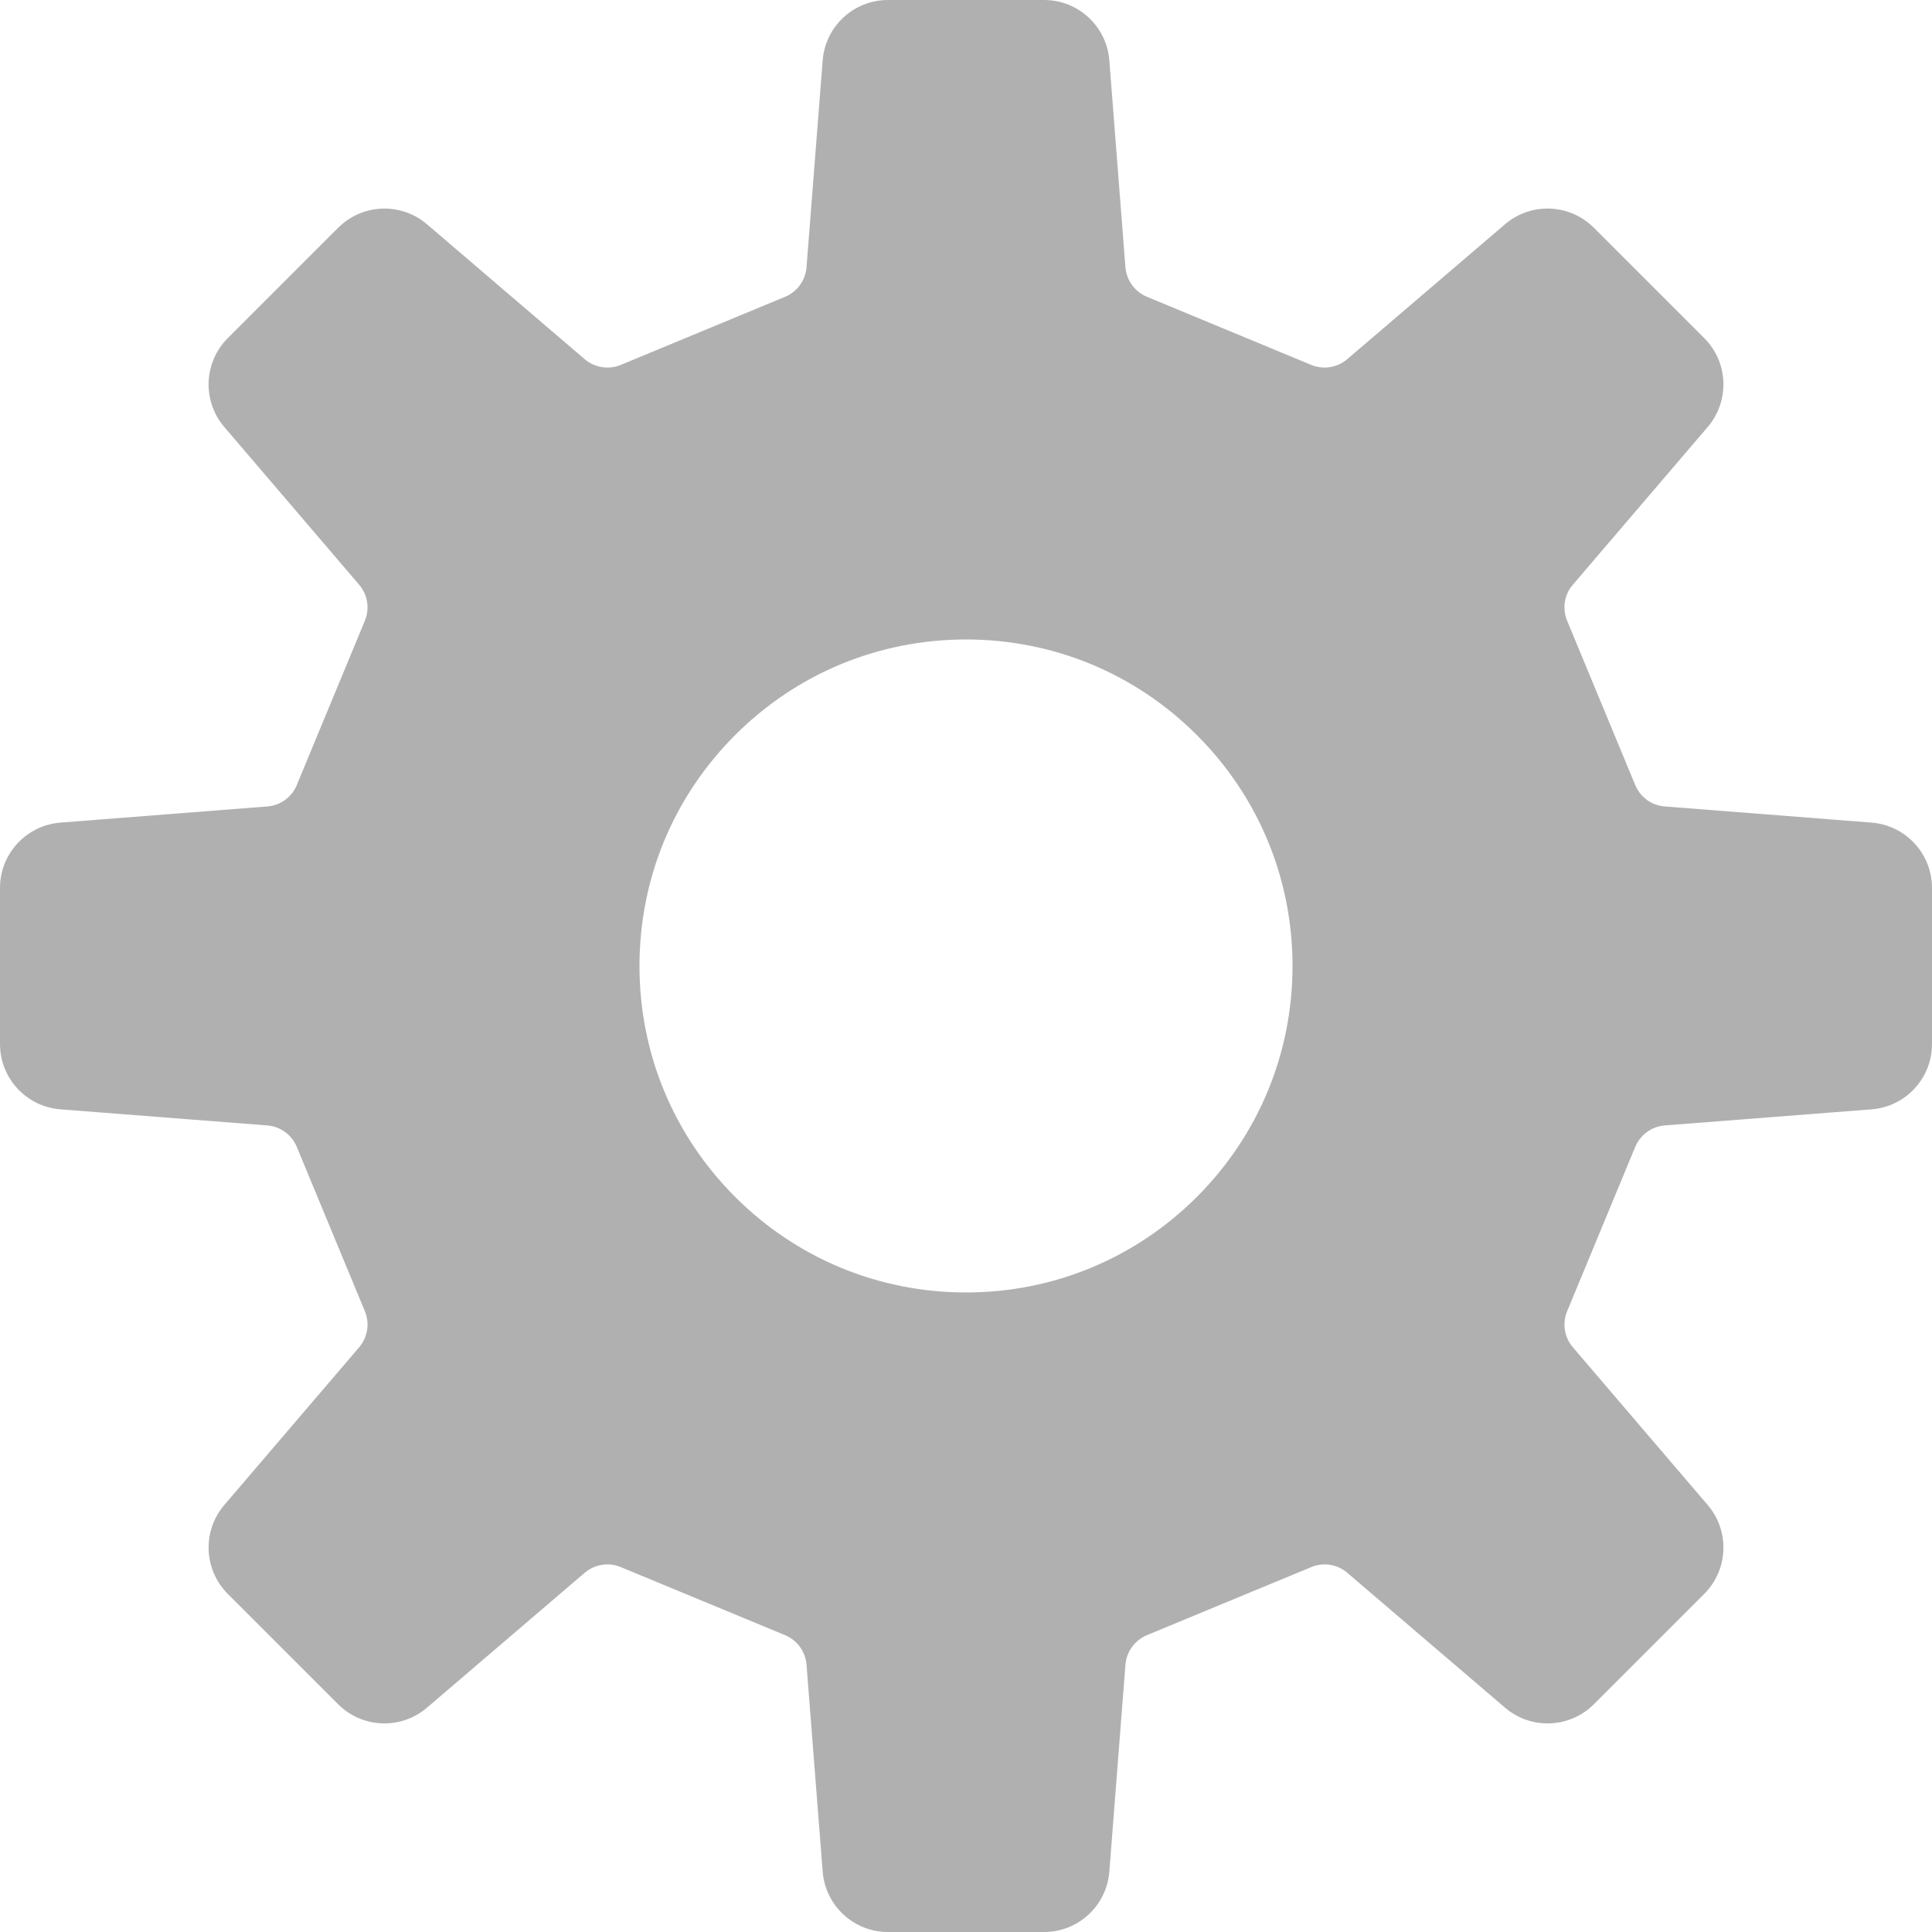
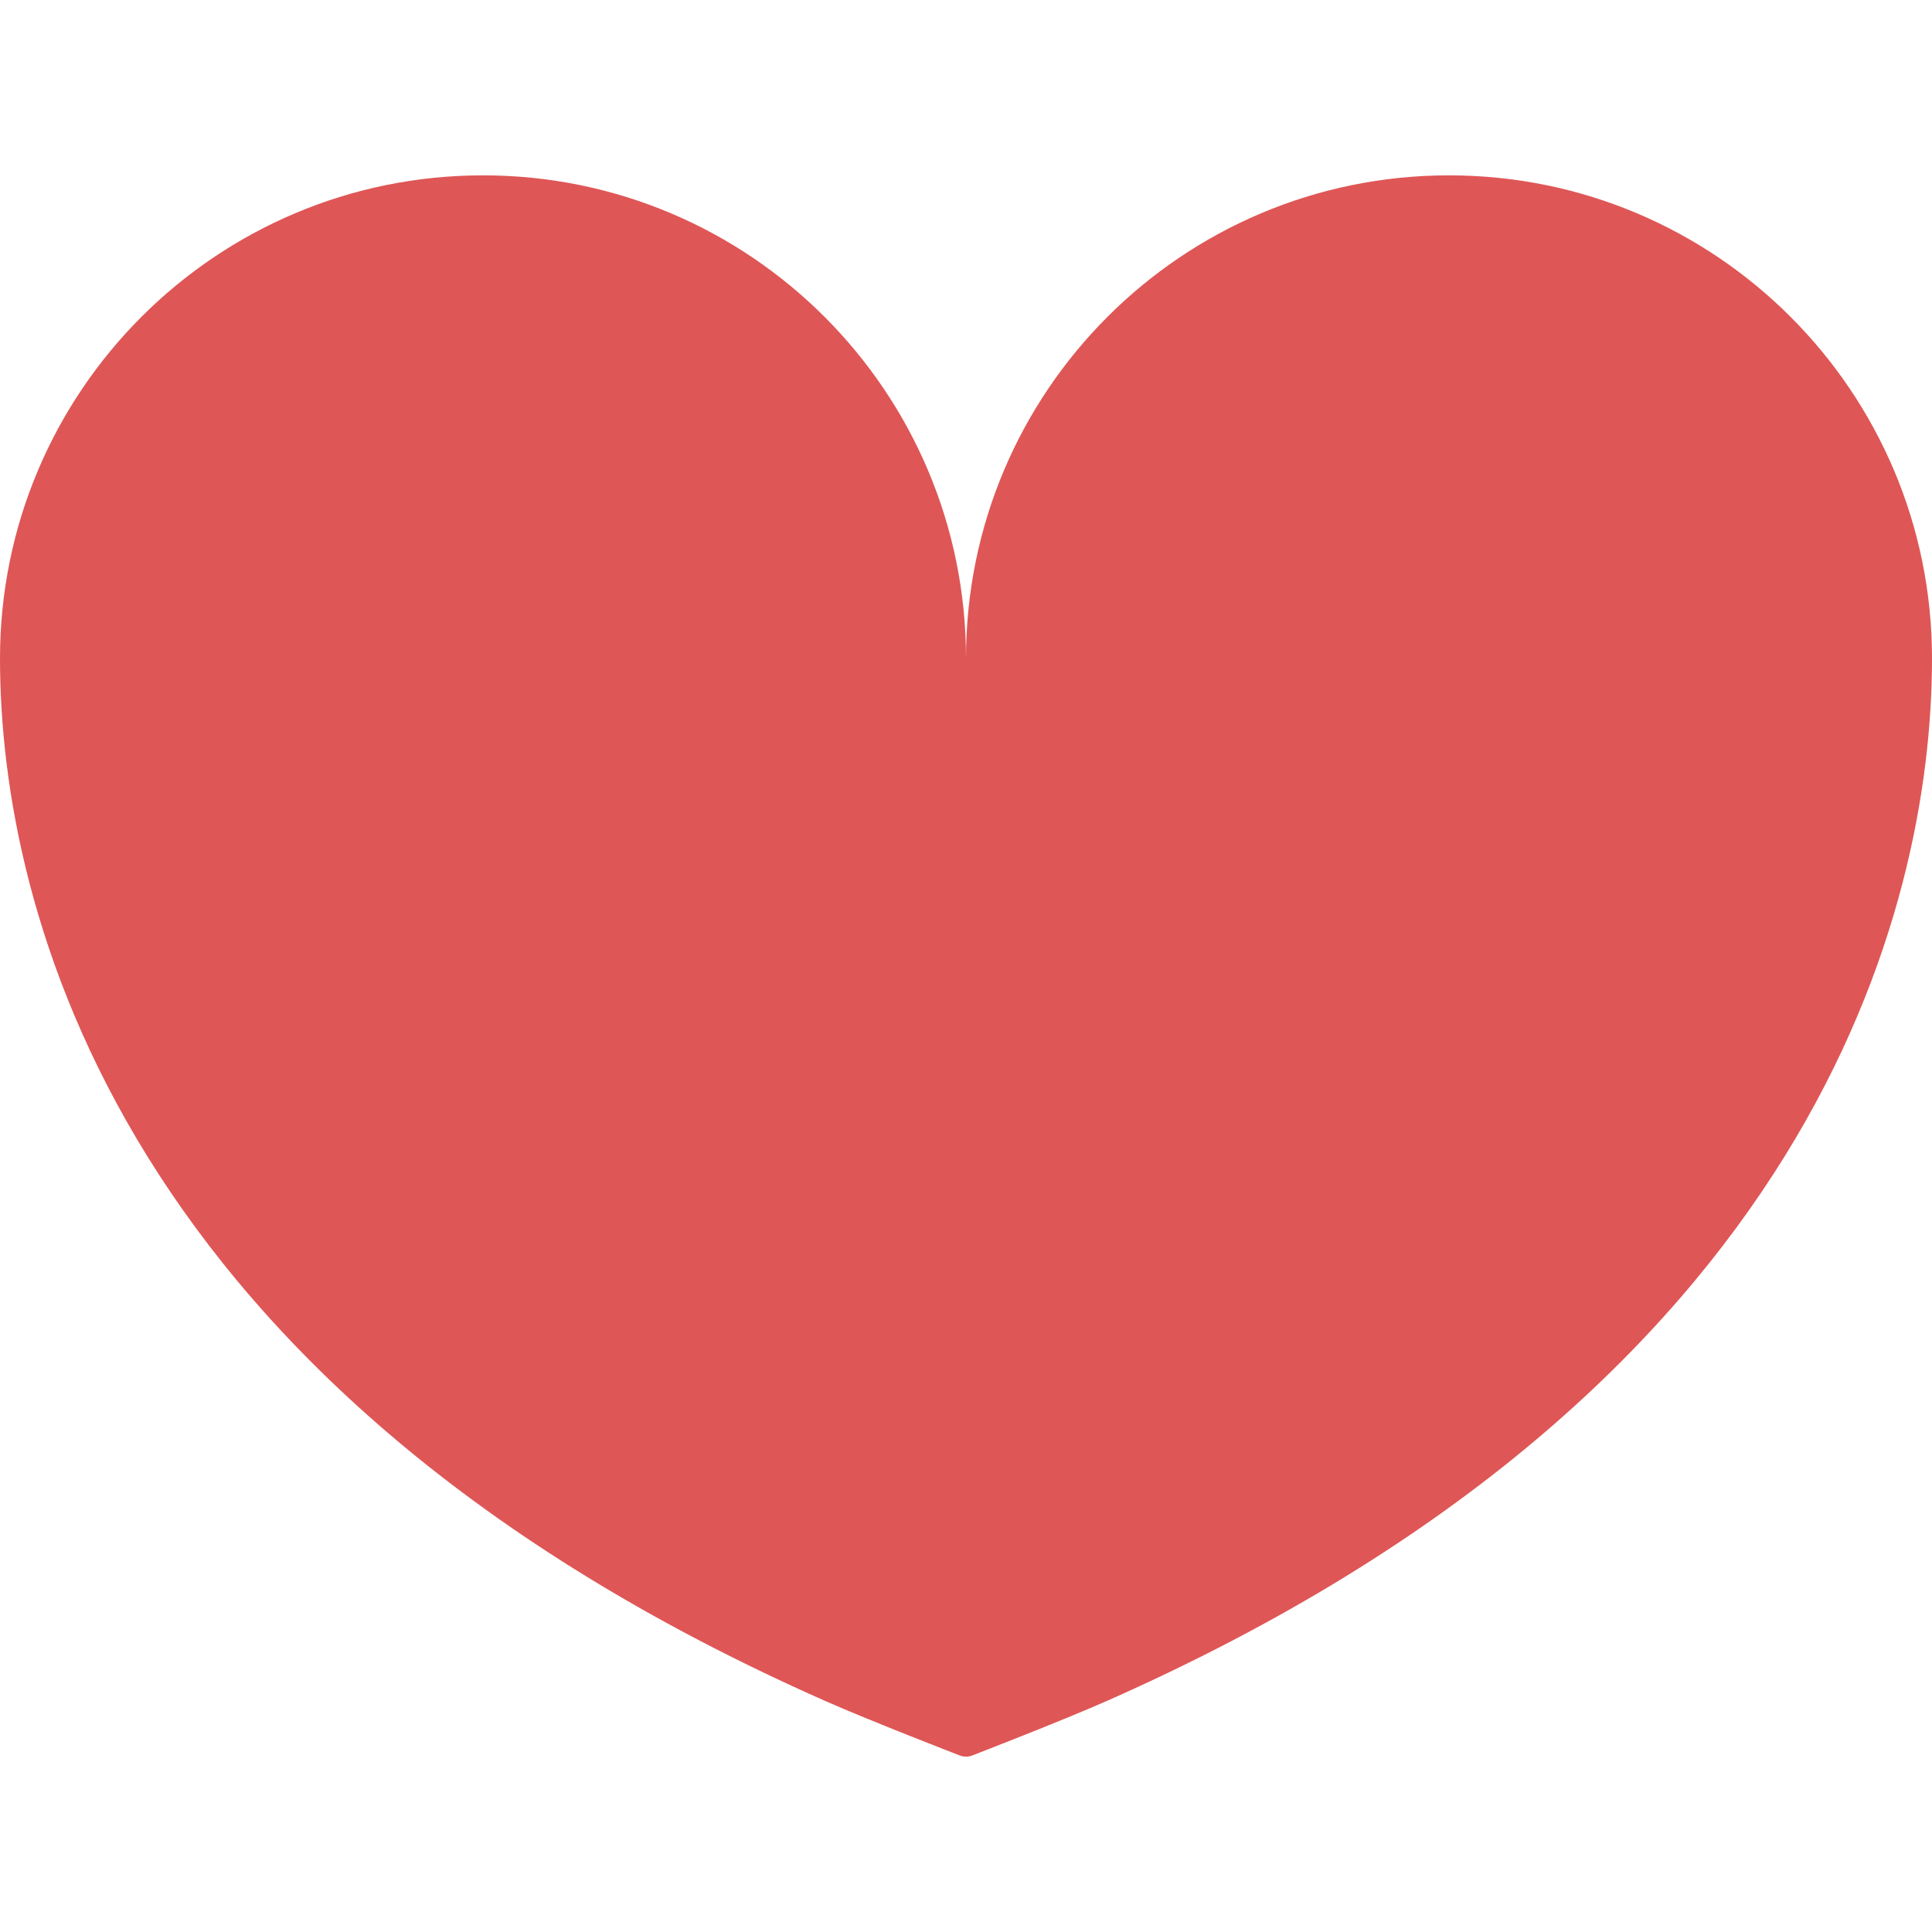
<svg xmlns="http://www.w3.org/2000/svg" version="1.1" id="_x32_" x="0px" y="0px" width="512px" height="512px" viewBox="0 0 512 512" style="width: 16px; height: 16px; opacity: 1;" xml:space="preserve">
  <style type="text/css">

	.st0{fill:#4B4B4B;}

</style>
  <g>
-     <path class="st0" d="M496,293.984c9.031-0.703,16-8.25,16-17.297v-41.375c0-9.063-6.969-16.594-16-17.313l-54.828-4.281   c-3.484-0.266-6.484-2.453-7.828-5.688l-18.031-43.516c-1.344-3.219-0.781-6.906,1.5-9.547l35.75-41.813   c5.875-6.891,5.5-17.141-0.922-23.547l-29.25-29.25c-6.406-6.406-16.672-6.813-23.547-0.922l-41.813,35.75   c-2.641,2.266-6.344,2.844-9.547,1.516l-43.531-18.047c-3.219-1.328-5.422-4.375-5.703-7.828l-4.266-54.813   C293.281,6.969,285.75,0,276.688,0h-41.375c-9.063,0-16.594,6.969-17.297,16.016l-4.281,54.813c-0.266,3.469-2.469,6.5-5.688,7.828   l-43.531,18.047c-3.219,1.328-6.906,0.75-9.563-1.516l-41.797-35.75c-6.875-5.891-17.125-5.484-23.547,0.922l-29.25,29.25   c-6.406,6.406-6.797,16.656-0.922,23.547l35.75,41.813c2.25,2.641,2.844,6.328,1.5,9.547l-18.031,43.516   c-1.313,3.234-4.359,5.422-7.813,5.688L16,218c-9.031,0.719-16,8.25-16,17.313v41.359c0,9.063,6.969,16.609,16,17.313l54.844,4.266   c3.453,0.281,6.5,2.484,7.813,5.703l18.031,43.516c1.344,3.219,0.75,6.922-1.5,9.563l-35.75,41.813   c-5.875,6.875-5.484,17.125,0.922,23.547l29.25,29.25c6.422,6.406,16.672,6.797,23.547,0.906l41.797-35.75   c2.656-2.25,6.344-2.844,9.563-1.5l43.531,18.031c3.219,1.344,5.422,4.359,5.688,7.844l4.281,54.813   c0.703,9.031,8.234,16.016,17.297,16.016h41.375c9.063,0,16.594-6.984,17.297-16.016l4.266-54.813   c0.281-3.484,2.484-6.5,5.703-7.844l43.531-18.031c3.203-1.344,6.922-0.75,9.547,1.5l41.813,35.75   c6.875,5.891,17.141,5.5,23.547-0.906l29.25-29.25c6.422-6.422,6.797-16.672,0.922-23.547l-35.75-41.813   c-2.25-2.641-2.844-6.344-1.5-9.563l18.031-43.516c1.344-3.219,4.344-5.422,7.828-5.703L496,293.984z M256,342.516   c-23.109,0-44.844-9-61.188-25.328c-16.344-16.359-25.344-38.078-25.344-61.203c0-23.109,9-44.844,25.344-61.172   c16.344-16.359,38.078-25.344,61.188-25.344c23.125,0,44.844,8.984,61.188,25.344c16.344,16.328,25.344,38.063,25.344,61.172   c0,23.125-9,44.844-25.344,61.203C300.844,333.516,279.125,342.516,256,342.516z" style="fill: rgb(176, 176, 176);" />
+     <path class="st0" d="M384,46.469c-70.688,0-128,57.313-128,128.016c0-70.703-57.313-128.016-128-128.016S0,103.781,0,174.484   c0,66.484,31.313,193.391,218.563,276.234c11.844,5.25,35.703,14.469,35.703,14.469c0.547,0.219,1.141,0.344,1.734,0.344   s1.188-0.125,1.734-0.344c0,0,23.859-9.219,35.703-14.469C480.688,367.875,512,240.969,512,174.484   C512,103.781,454.688,46.469,384,46.469z" style="fill: rgb(223, 86, 86);" />
  </g>
</svg>
